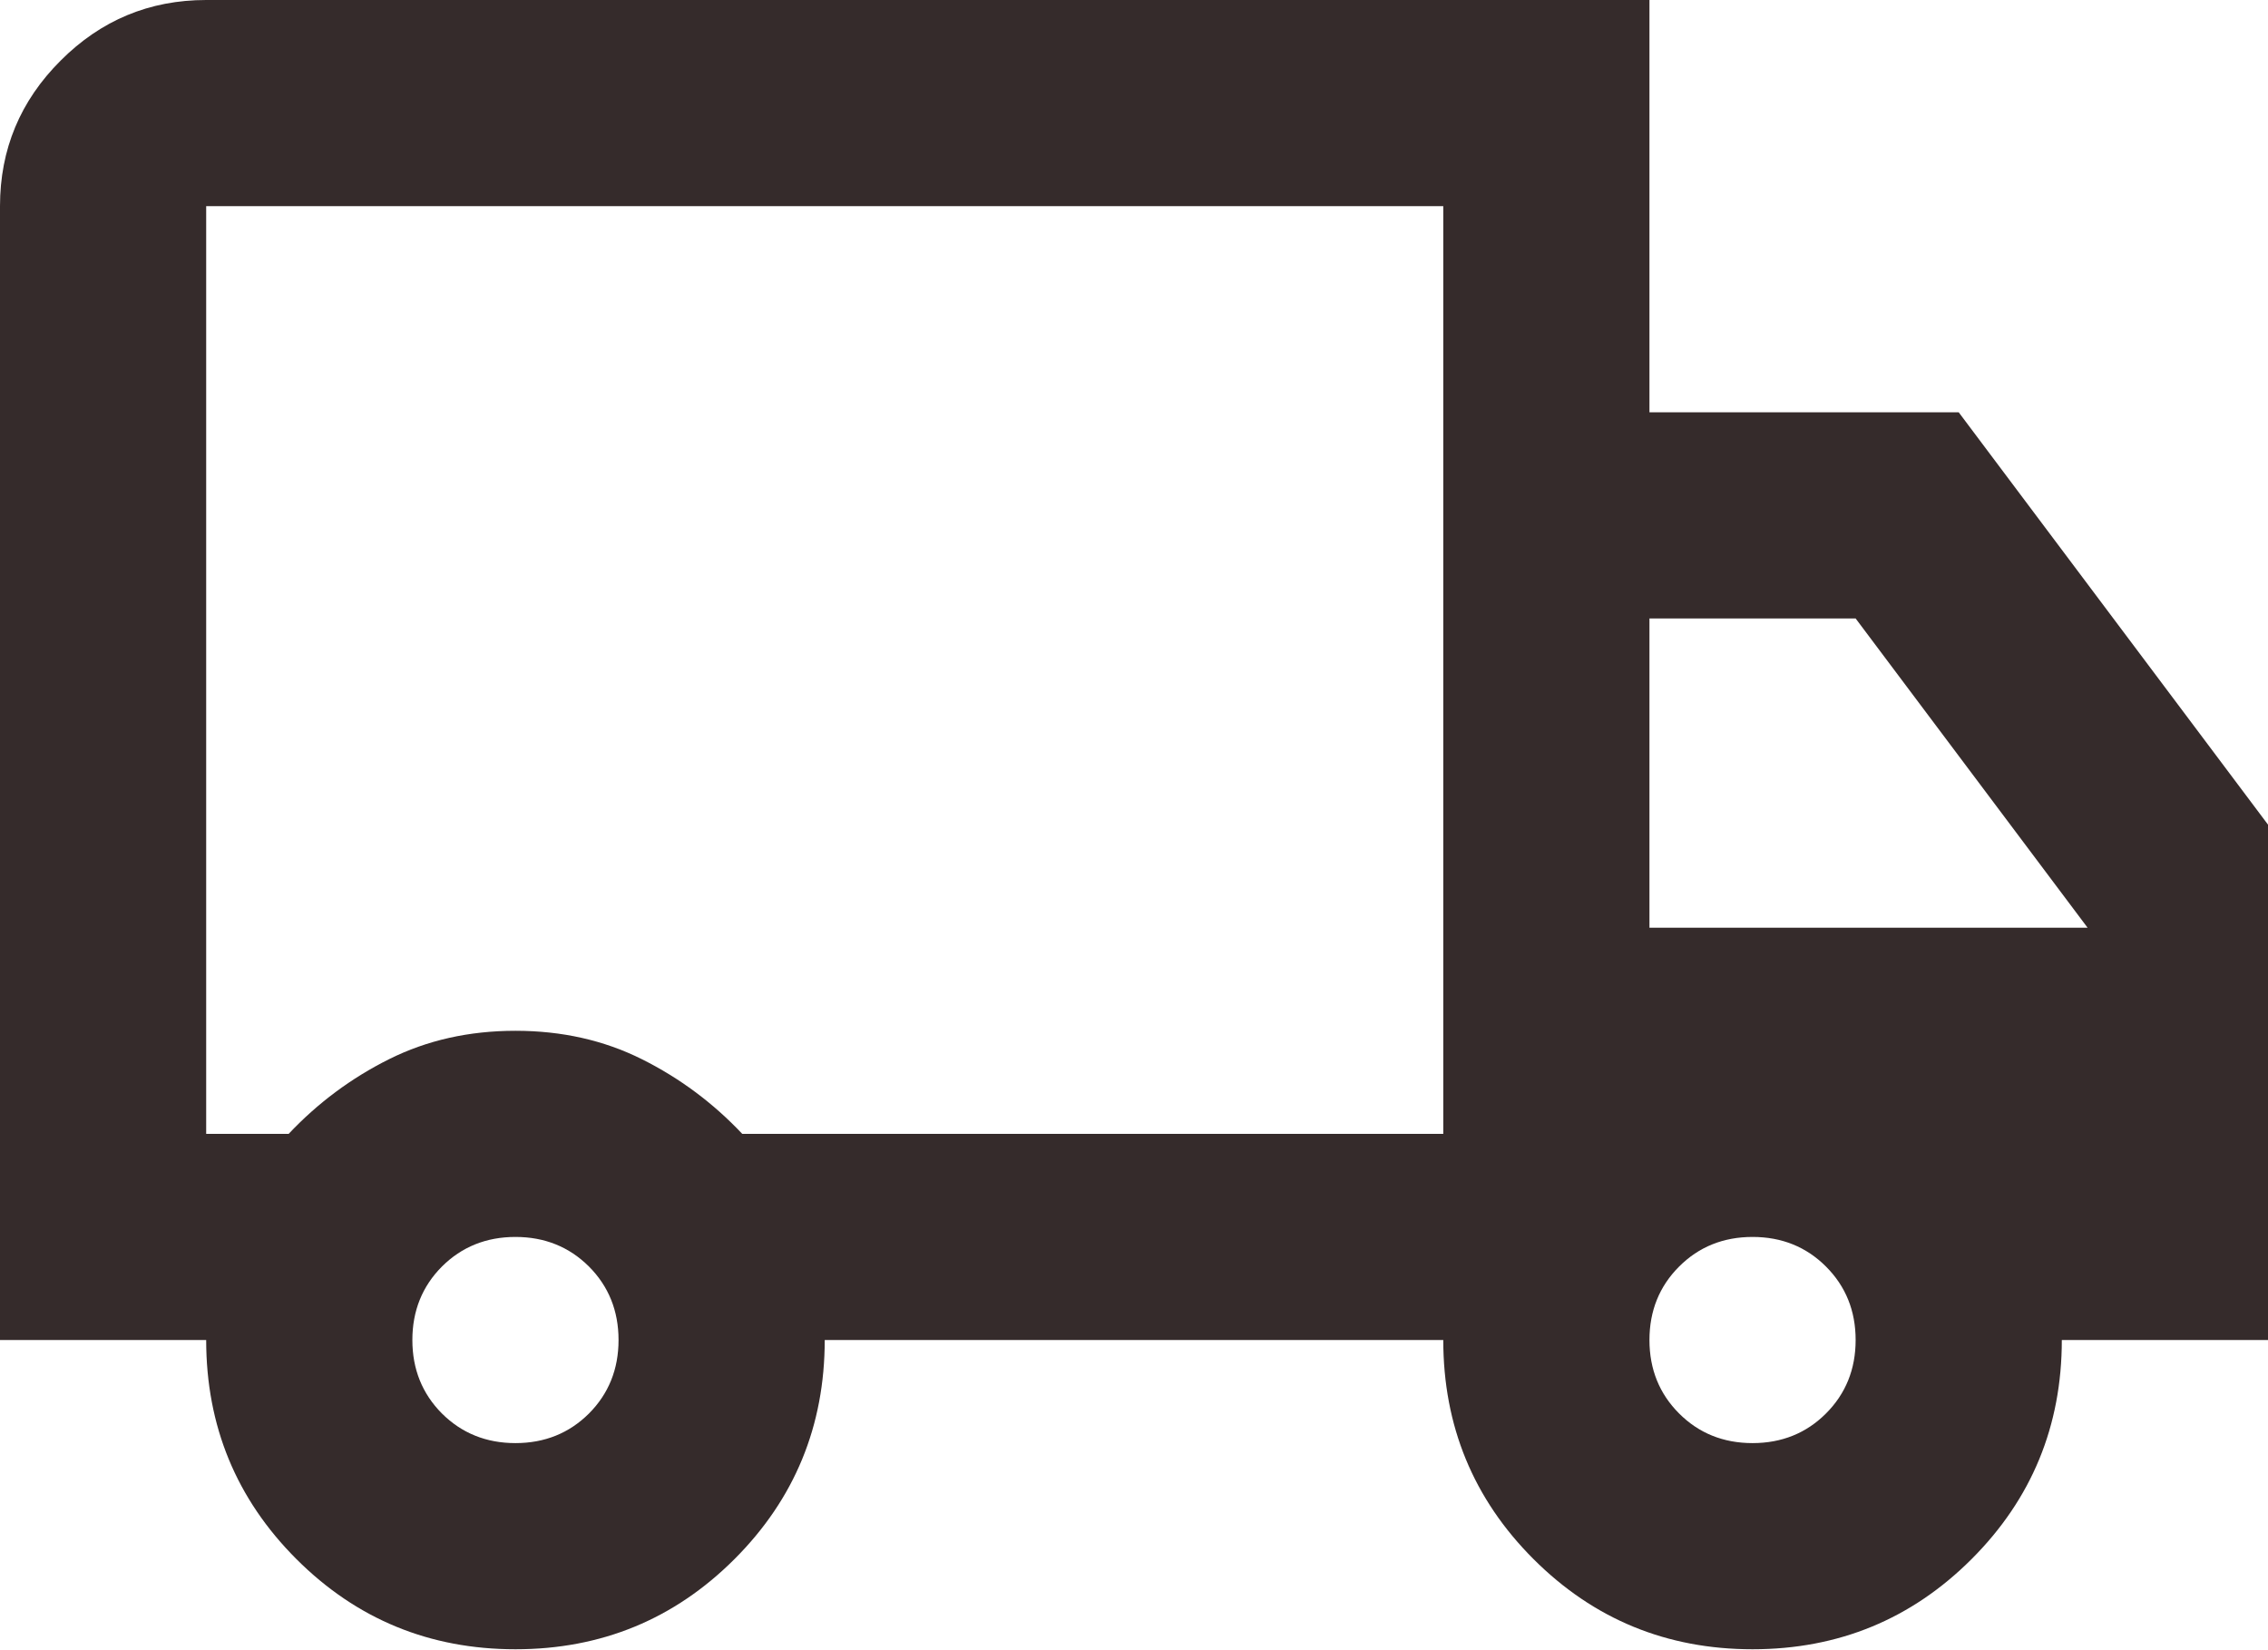
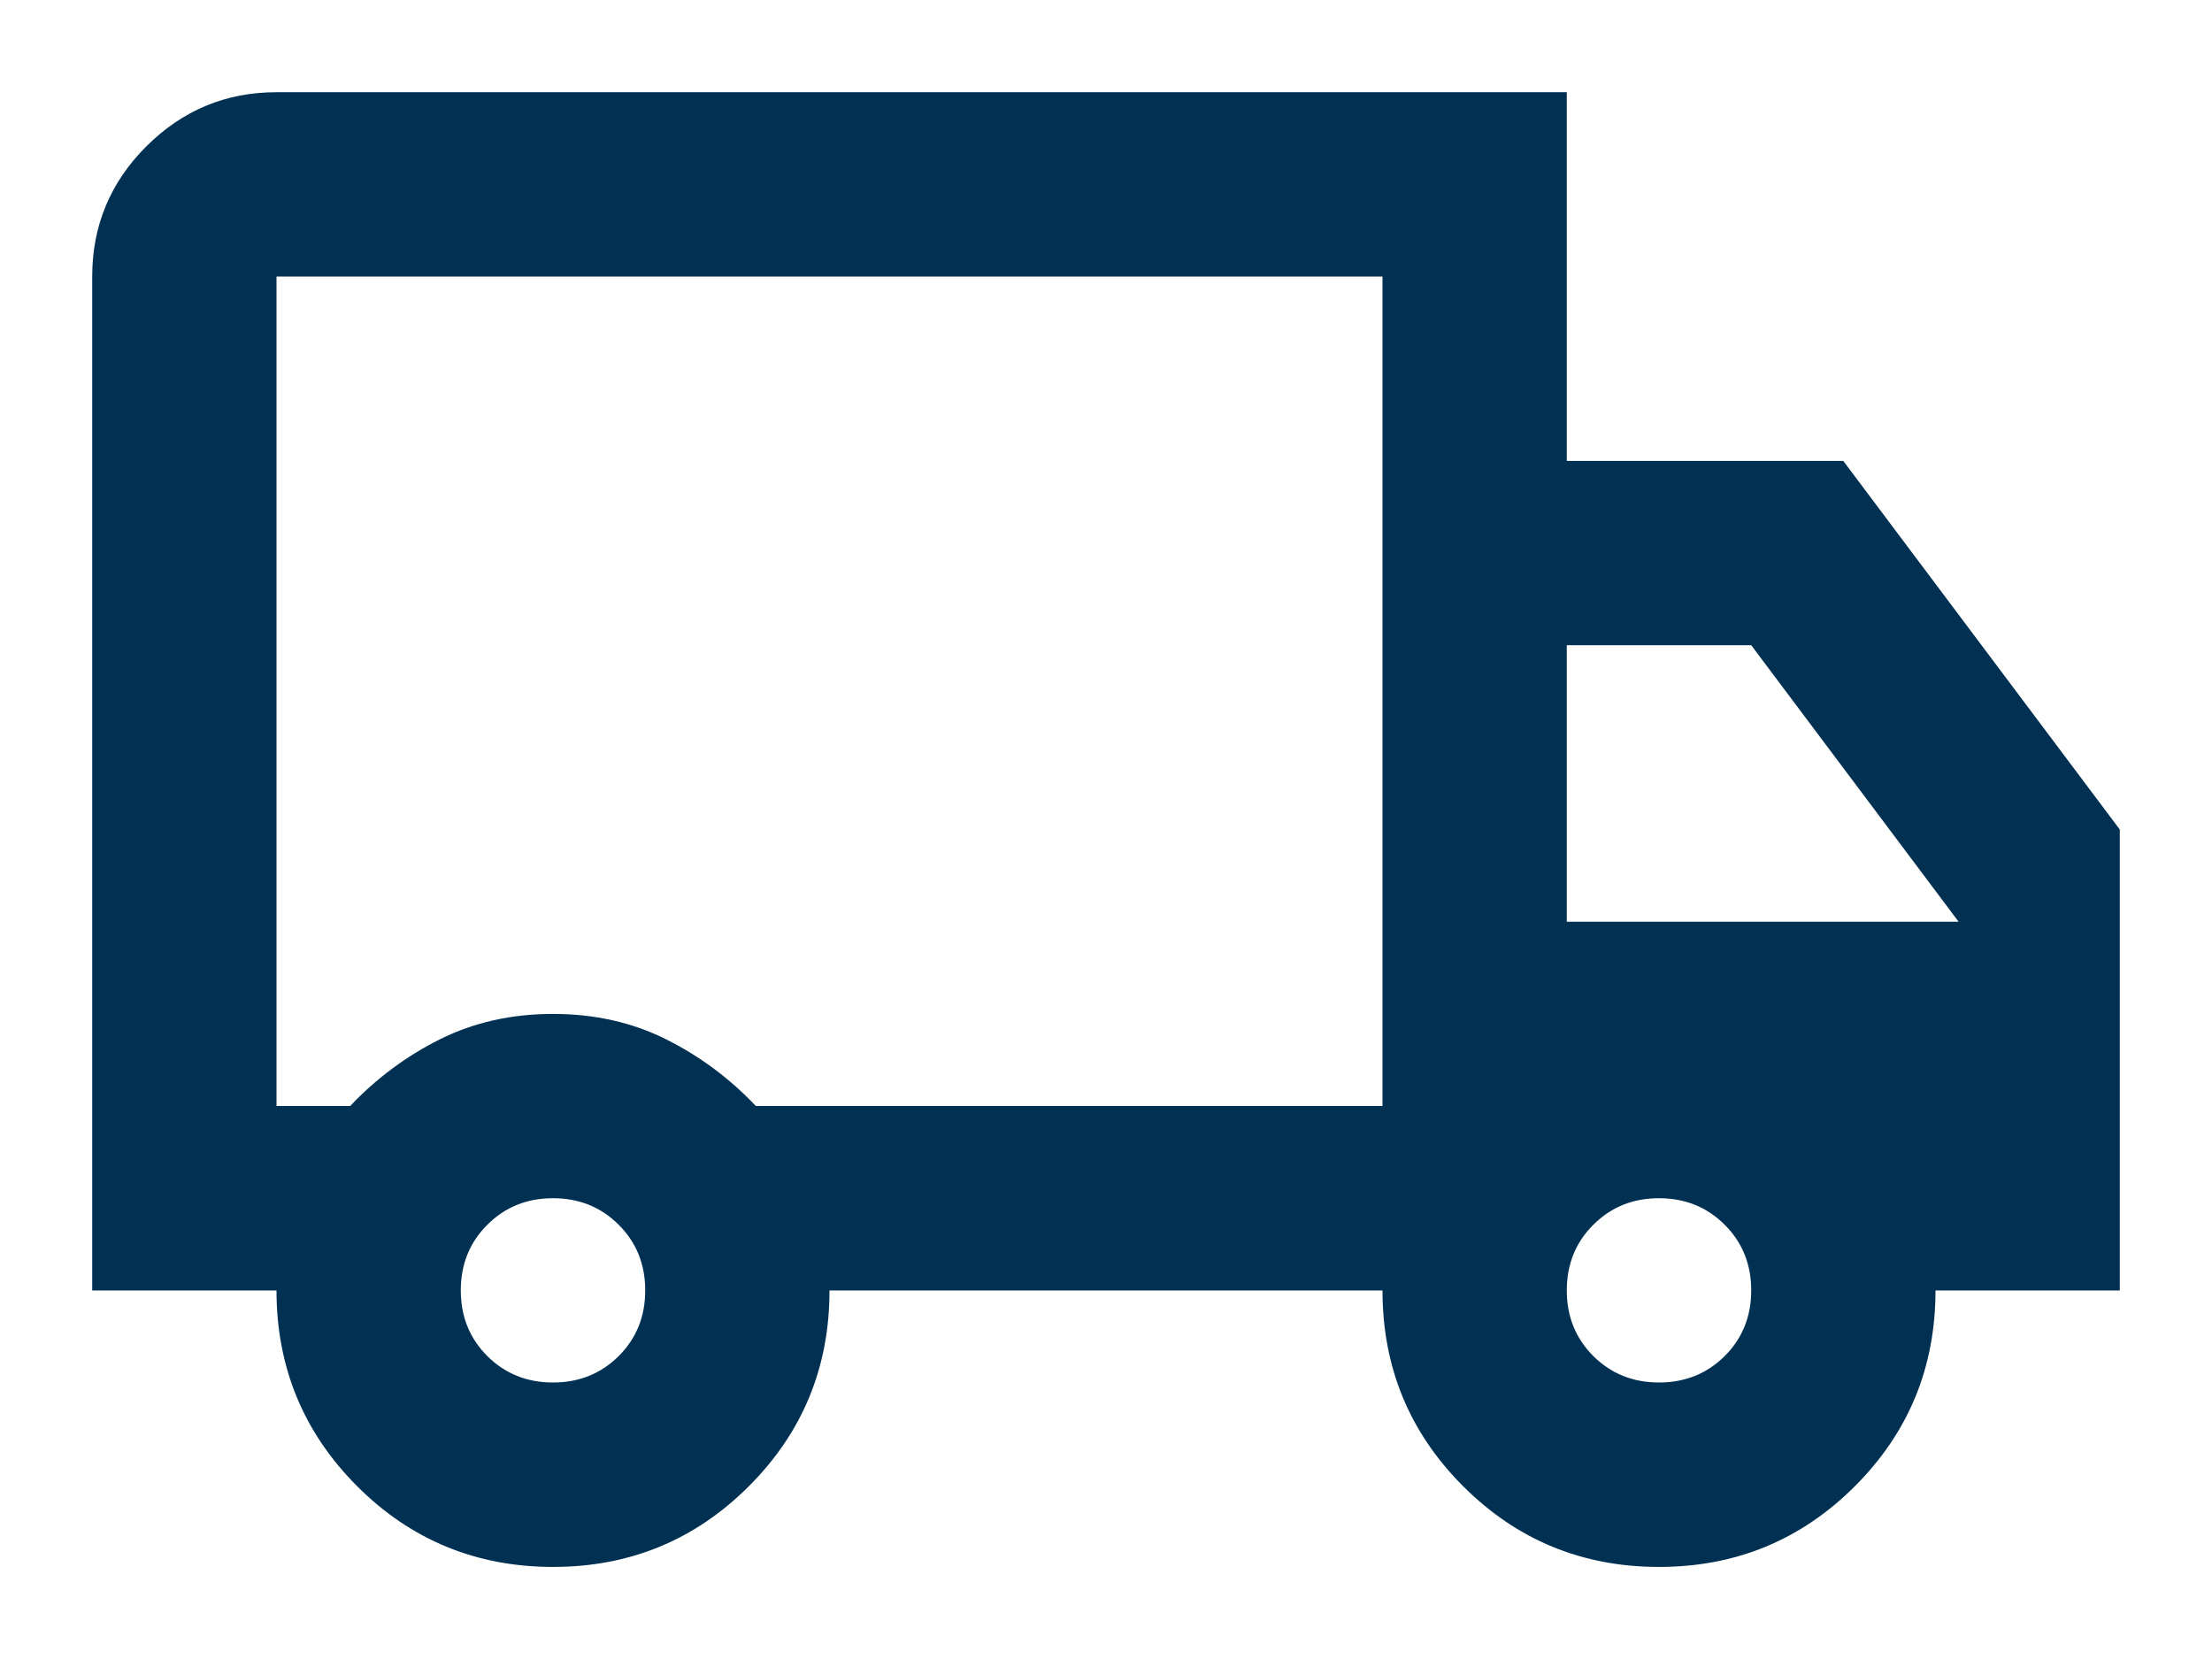
- <svg xmlns="http://www.w3.org/2000/svg" width="22" height="16" viewBox="0 0 22 16" fill="none">
-   <path d="M5 16C4.167 16 3.458 15.708 2.875 15.125C2.292 14.542 2 13.833 2 13H0V2C0 1.45 0.196 0.979 0.588 0.588C0.979 0.196 1.45 0 2 0H16V4H19L22 8V13H20C20 13.833 19.708 14.542 19.125 15.125C18.542 15.708 17.833 16 17 16C16.167 16 15.458 15.708 14.875 15.125C14.292 14.542 14 13.833 14 13H8C8 13.833 7.708 14.542 7.125 15.125C6.542 15.708 5.833 16 5 16ZM5 14C5.283 14 5.521 13.904 5.713 13.713C5.904 13.521 6 13.283 6 13C6 12.717 5.904 12.479 5.713 12.287C5.521 12.096 5.283 12 5 12C4.717 12 4.479 12.096 4.287 12.287C4.096 12.479 4 12.717 4 13C4 13.283 4.096 13.521 4.287 13.713C4.479 13.904 4.717 14 5 14ZM2 11H2.8C3.083 10.7 3.408 10.458 3.775 10.275C4.142 10.092 4.55 10 5 10C5.45 10 5.858 10.092 6.225 10.275C6.592 10.458 6.917 10.7 7.2 11H14V2H2V11ZM17 14C17.283 14 17.521 13.904 17.712 13.713C17.904 13.521 18 13.283 18 13C18 12.717 17.904 12.479 17.712 12.287C17.521 12.096 17.283 12 17 12C16.717 12 16.479 12.096 16.288 12.287C16.096 12.479 16 12.717 16 13C16 13.283 16.096 13.521 16.288 13.713C16.479 13.904 16.717 14 17 14ZM16 9H20.25L18 6H16V9Z" fill="#352B2B" />
+ <svg xmlns="http://www.w3.org/2000/svg" width="16" height="12" viewBox="0 0 16 12" fill="none">
+   <path d="M4 11.334C3.445 11.334 2.972 11.139 2.583 10.75C2.195 10.361 2 9.889 2 9.334H0.667V2C0.667 1.634 0.797 1.32 1.058 1.059C1.32 0.798 1.633 0.667 2 0.667H11.333V3.334H13.333L15.333 6V9.334H14C14 9.889 13.806 10.361 13.417 10.75C13.028 11.139 12.556 11.334 12 11.334C11.444 11.334 10.972 11.139 10.583 10.75C10.194 10.361 10 9.889 10 9.334H6C6 9.889 5.806 10.361 5.417 10.75C5.028 11.139 4.556 11.334 4 11.334ZM4 10C4.189 10 4.347 9.936 4.475 9.809C4.603 9.681 4.667 9.523 4.667 9.334C4.667 9.145 4.603 8.986 4.475 8.859C4.347 8.731 4.189 8.667 4 8.667C3.811 8.667 3.653 8.731 3.525 8.859C3.397 8.986 3.333 9.145 3.333 9.334C3.333 9.523 3.397 9.681 3.525 9.809C3.653 9.936 3.811 10 4 10ZM2 8H2.533C2.722 7.8 2.939 7.639 3.183 7.517C3.428 7.395 3.7 7.334 4 7.334C4.3 7.334 4.572 7.395 4.817 7.517C5.061 7.639 5.278 7.8 5.467 8H10V2H2V8ZM12 10C12.189 10 12.347 9.936 12.475 9.809C12.603 9.681 12.667 9.523 12.667 9.334C12.667 9.145 12.603 8.986 12.475 8.859C12.347 8.731 12.189 8.667 12 8.667C11.811 8.667 11.653 8.731 11.525 8.859C11.397 8.986 11.333 9.145 11.333 9.334C11.333 9.523 11.397 9.681 11.525 9.809C11.653 9.936 11.811 10 12 10ZM11.333 6.667H14.167L12.667 4.667H11.333V6.667Z" fill="#003052" />
</svg>
